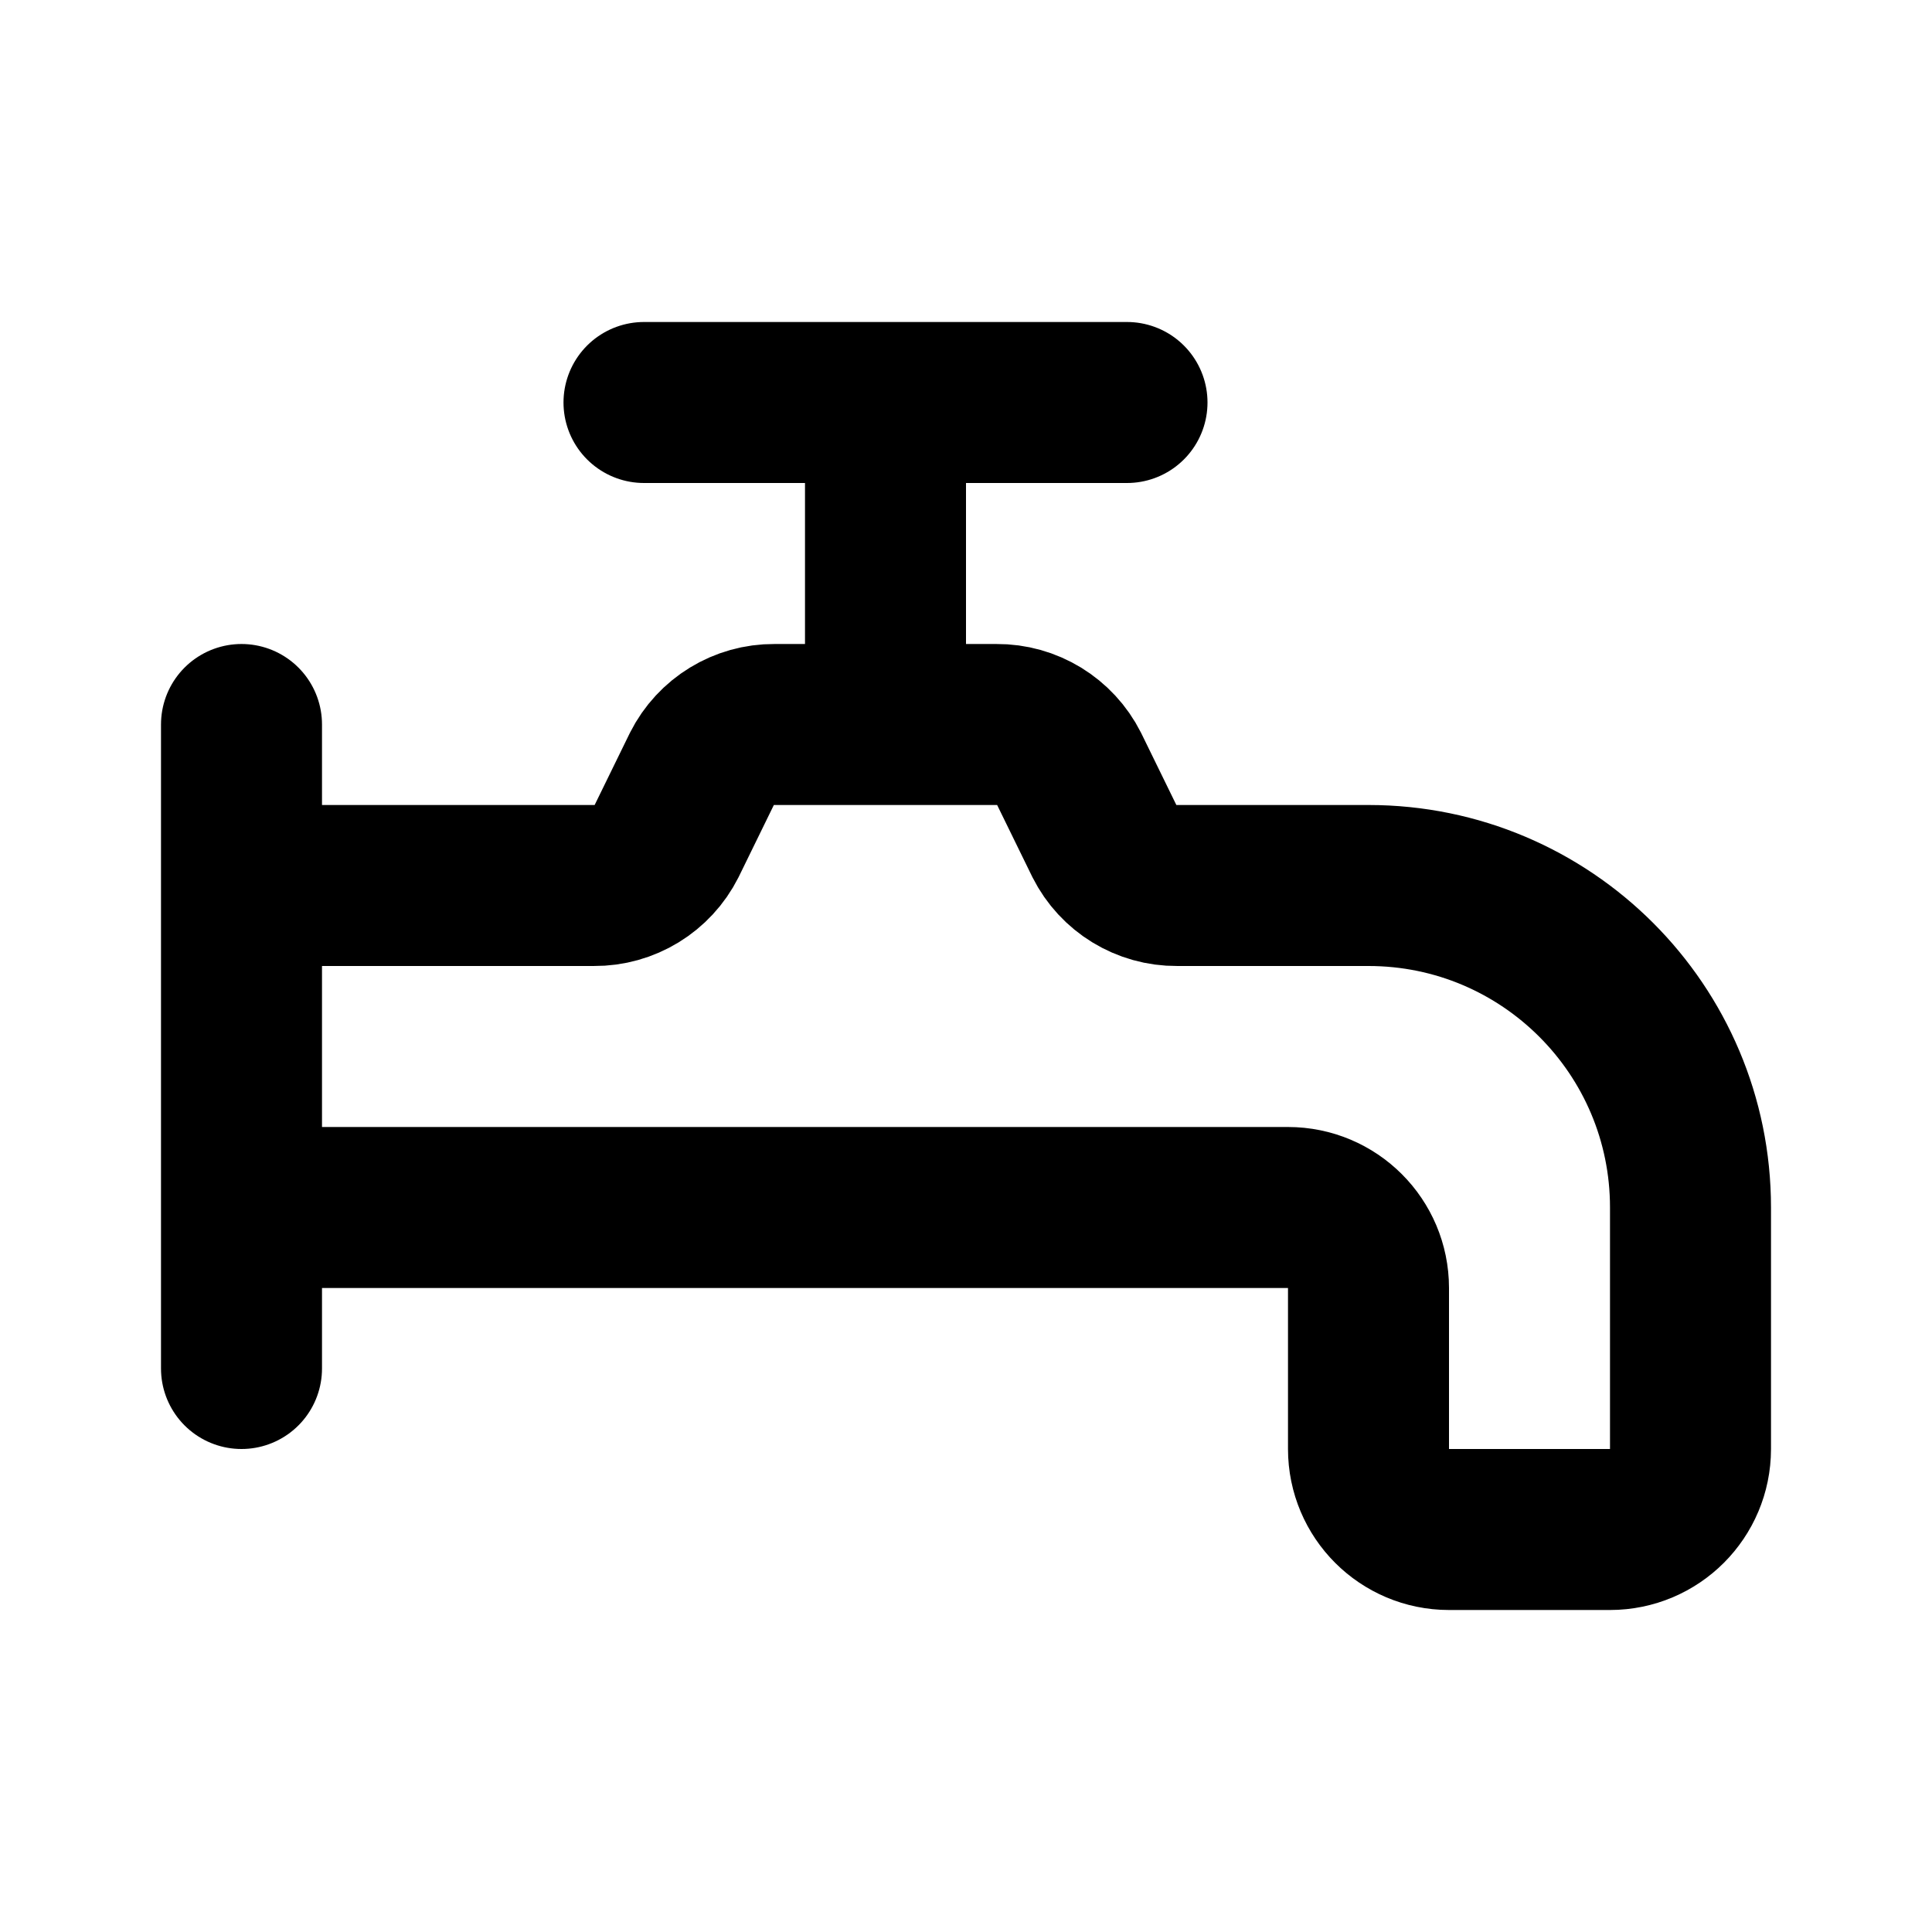
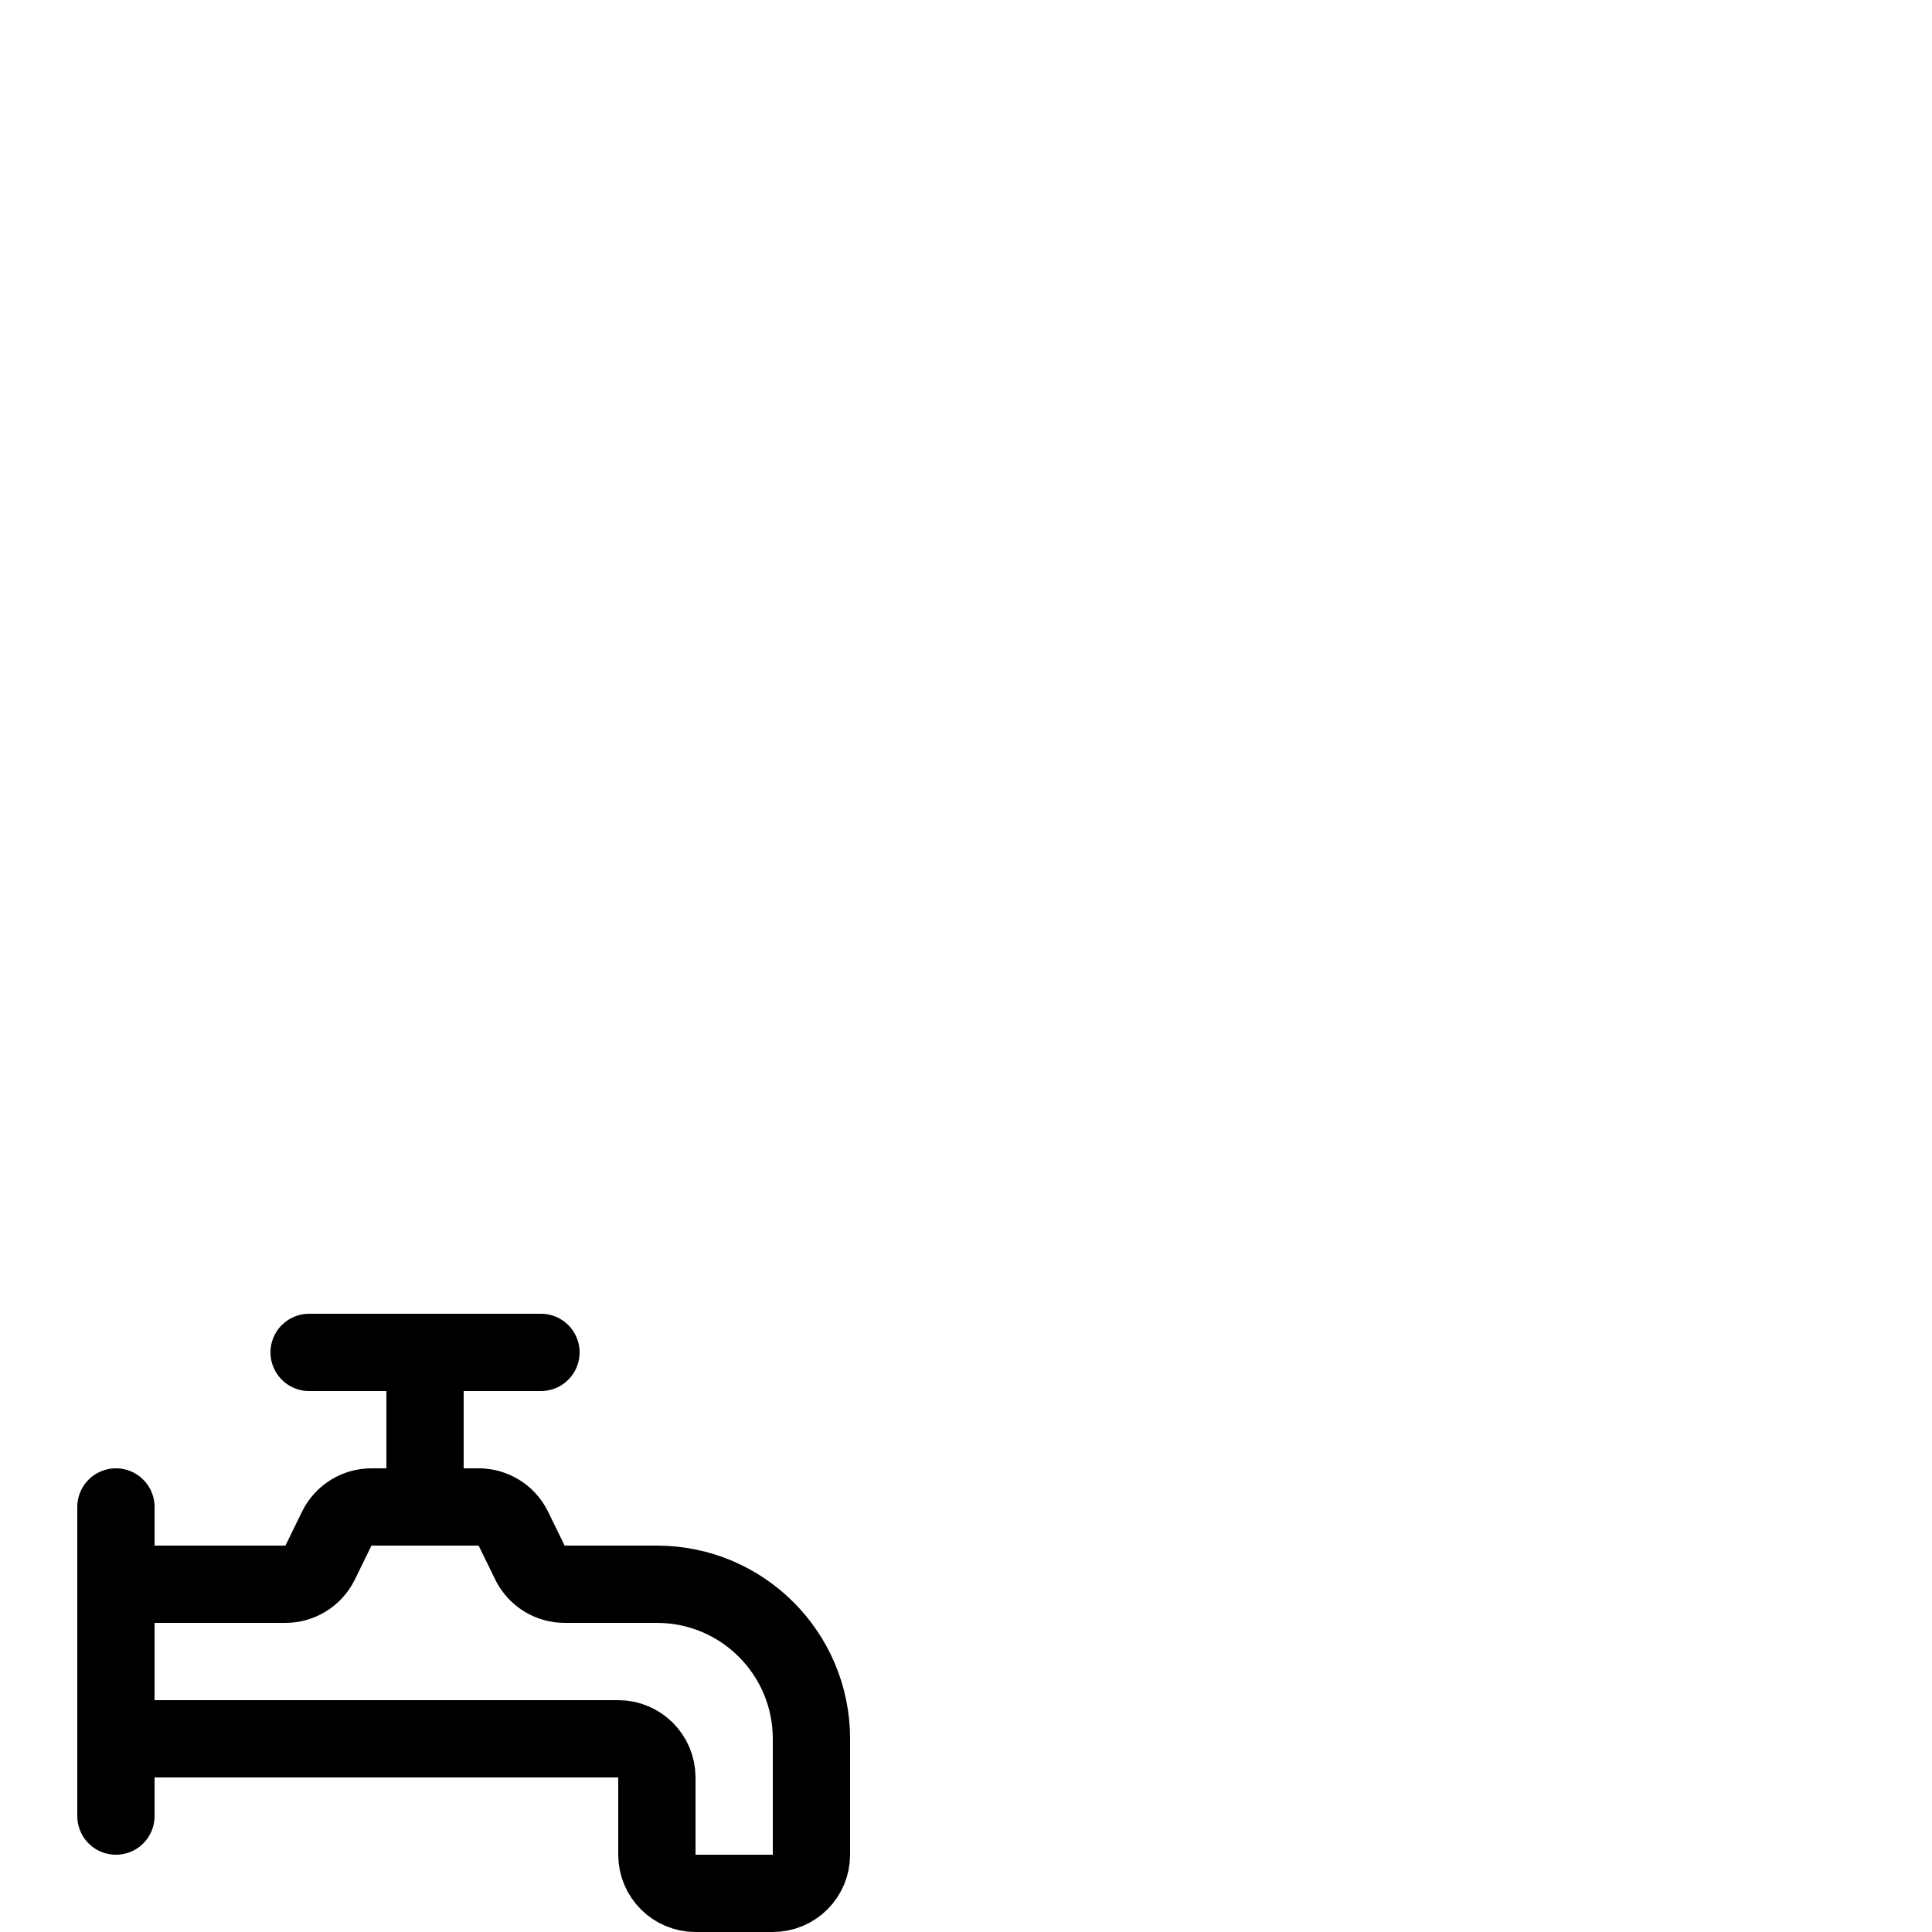
- <svg xmlns="http://www.w3.org/2000/svg" fill="#000000" width="800px" height="800px" viewBox="0 0 24 24" id="water-tap" data-name="Line Color" class="icon line-color">
+ <svg xmlns="http://www.w3.org/2000/svg" id="pila" width="200px" height="200px" viewBox="0 -30 50 50" data-name="Line Color" class="icon line-color">
  <g id="SVGRepo_bgCarrier" stroke-width="0" />
  <g id="SVGRepo_tracerCarrier" stroke-linecap="round" stroke-linejoin="round" />
  <g id="SVGRepo_iconCarrier">
    <path id="secondary" d="M8,5h6M11,5V8.84" style="fill: none; stroke: #000000; stroke-linecap: round; stroke-linejoin: round; stroke-width: 2;" />
    <path id="primary" d="M17,11H14.62a1,1,0,0,1-.9-.55l-.44-.9a1,1,0,0,0-.9-.55H9.62a1,1,0,0,0-.9.55l-.44.9a1,1,0,0,1-.9.55H3v4H16a1,1,0,0,1,1,1v2a1,1,0,0,0,1,1h2a1,1,0,0,0,1-1V15A4,4,0,0,0,17,11ZM3,9v8" style="fill: none; stroke: #000000; stroke-linecap: round; stroke-linejoin: round; stroke-width: 2;" />
  </g>
</svg>
